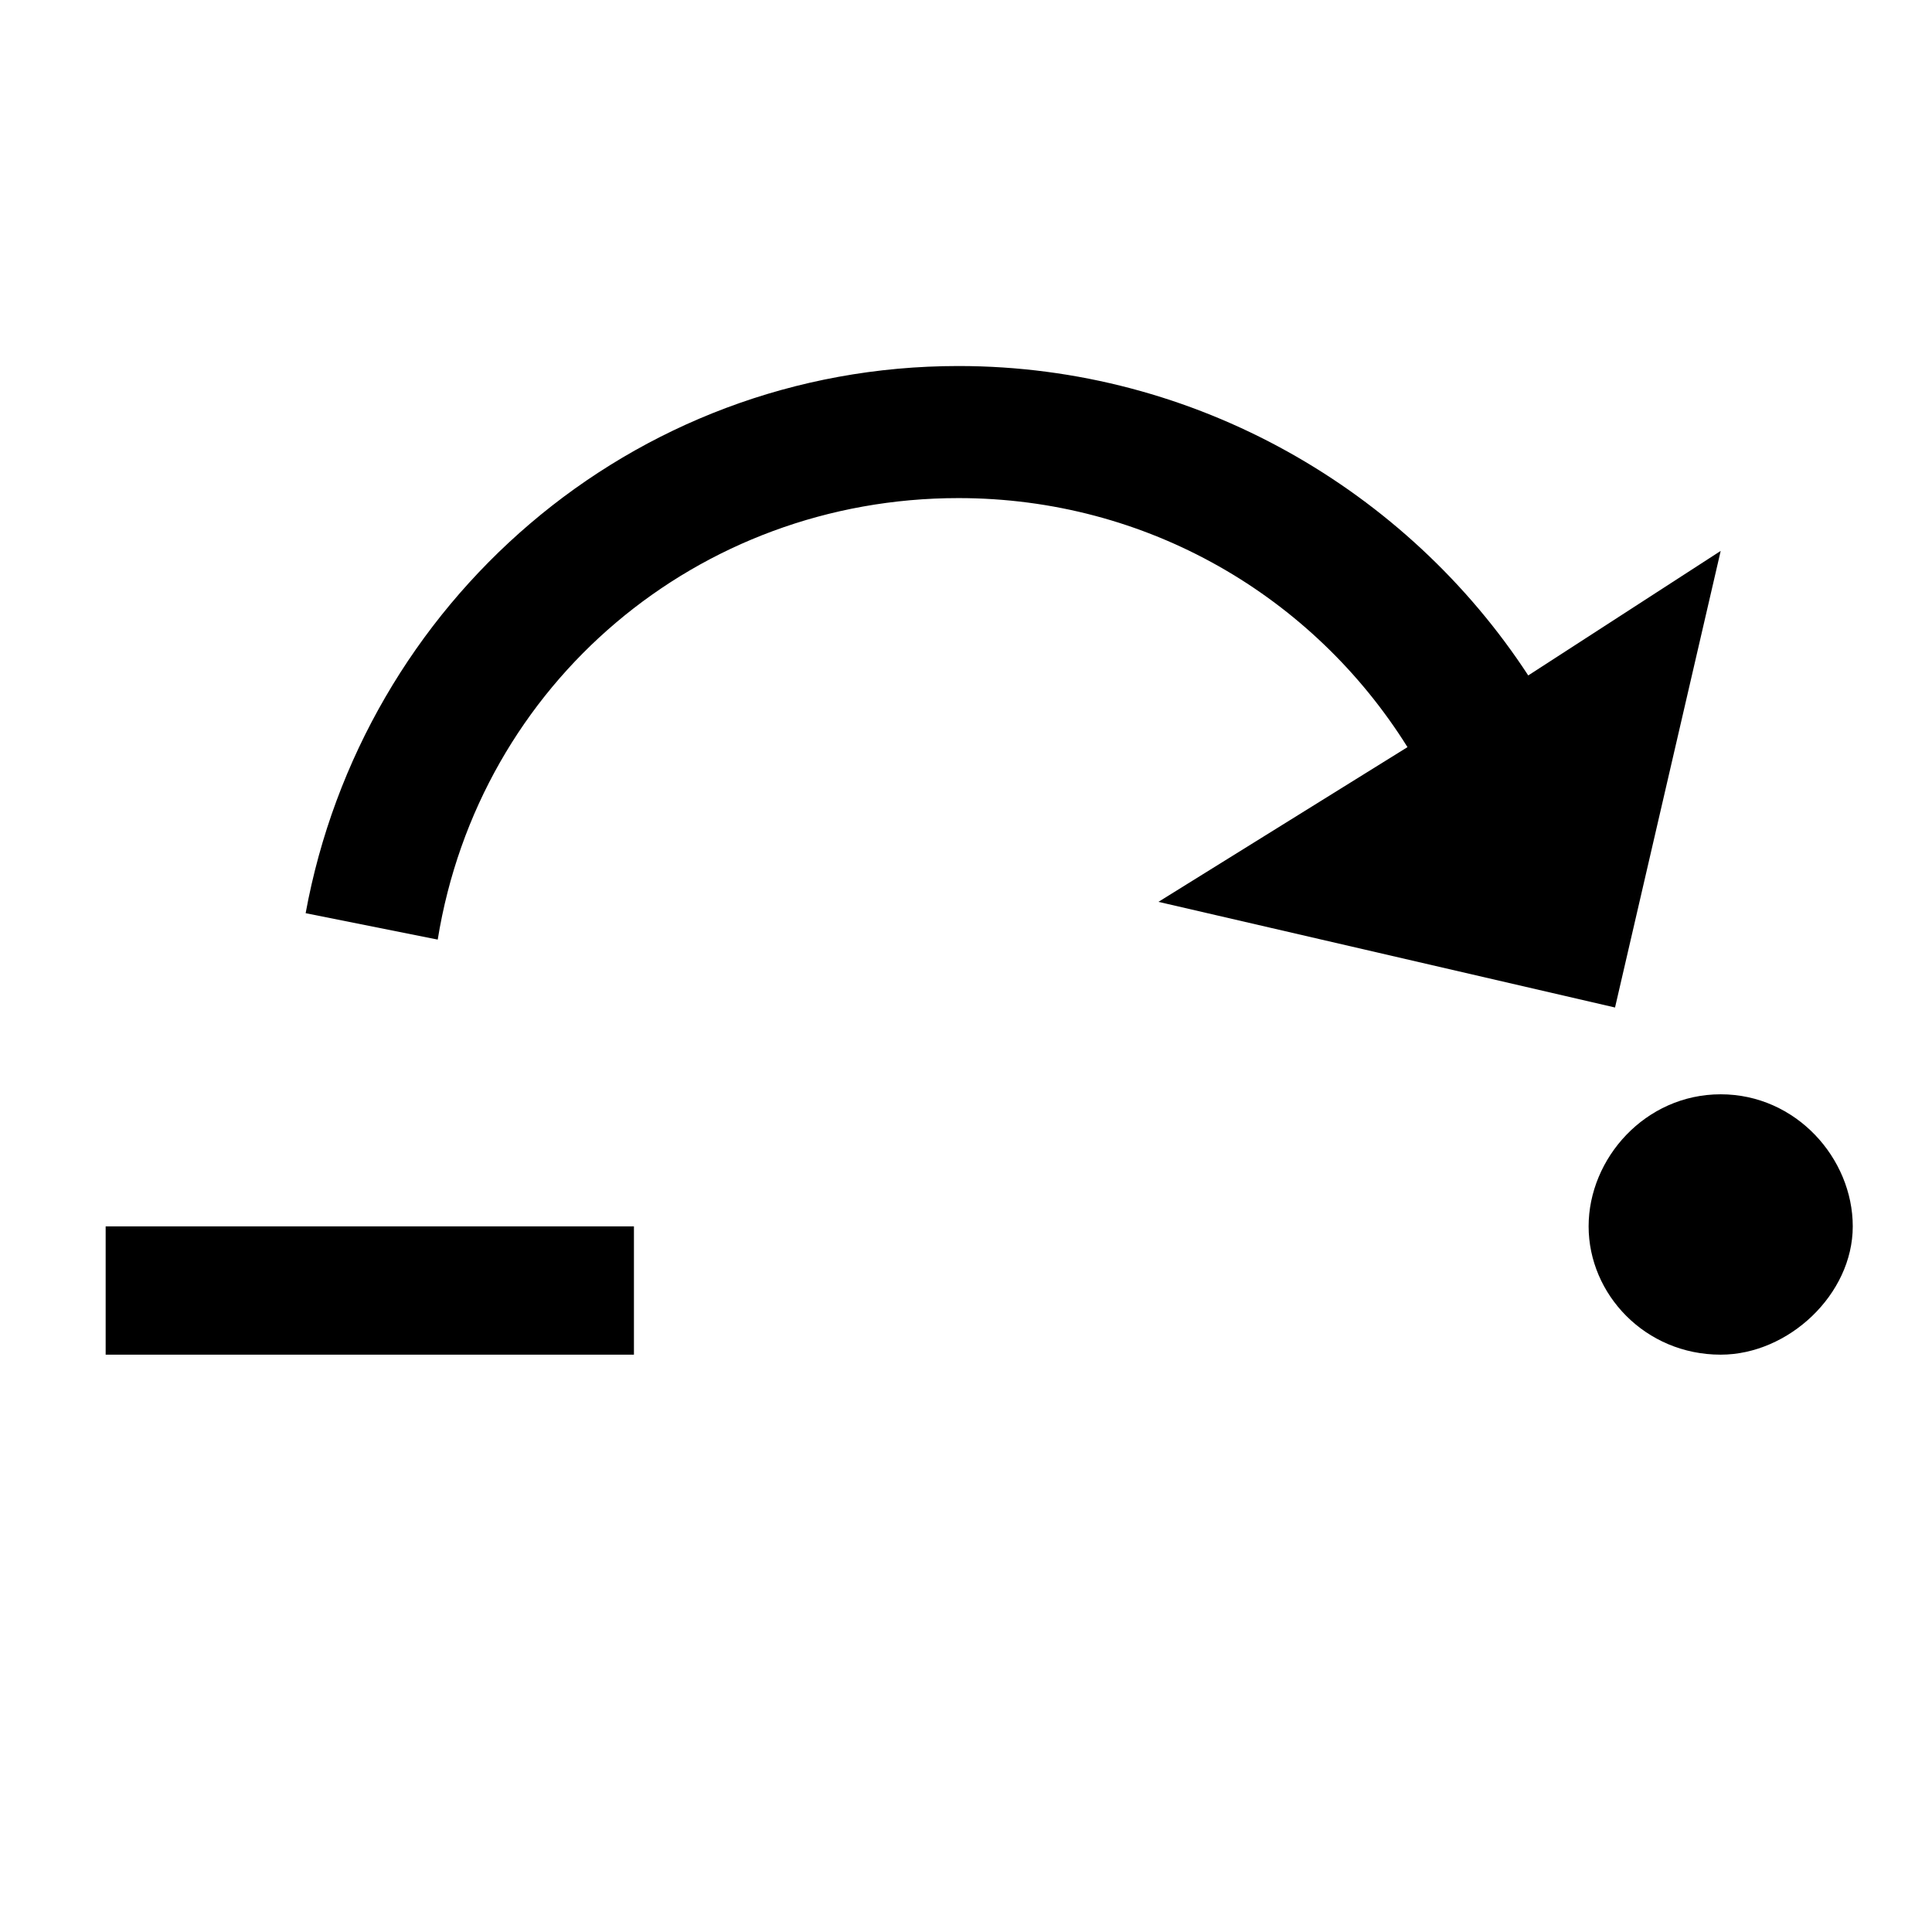
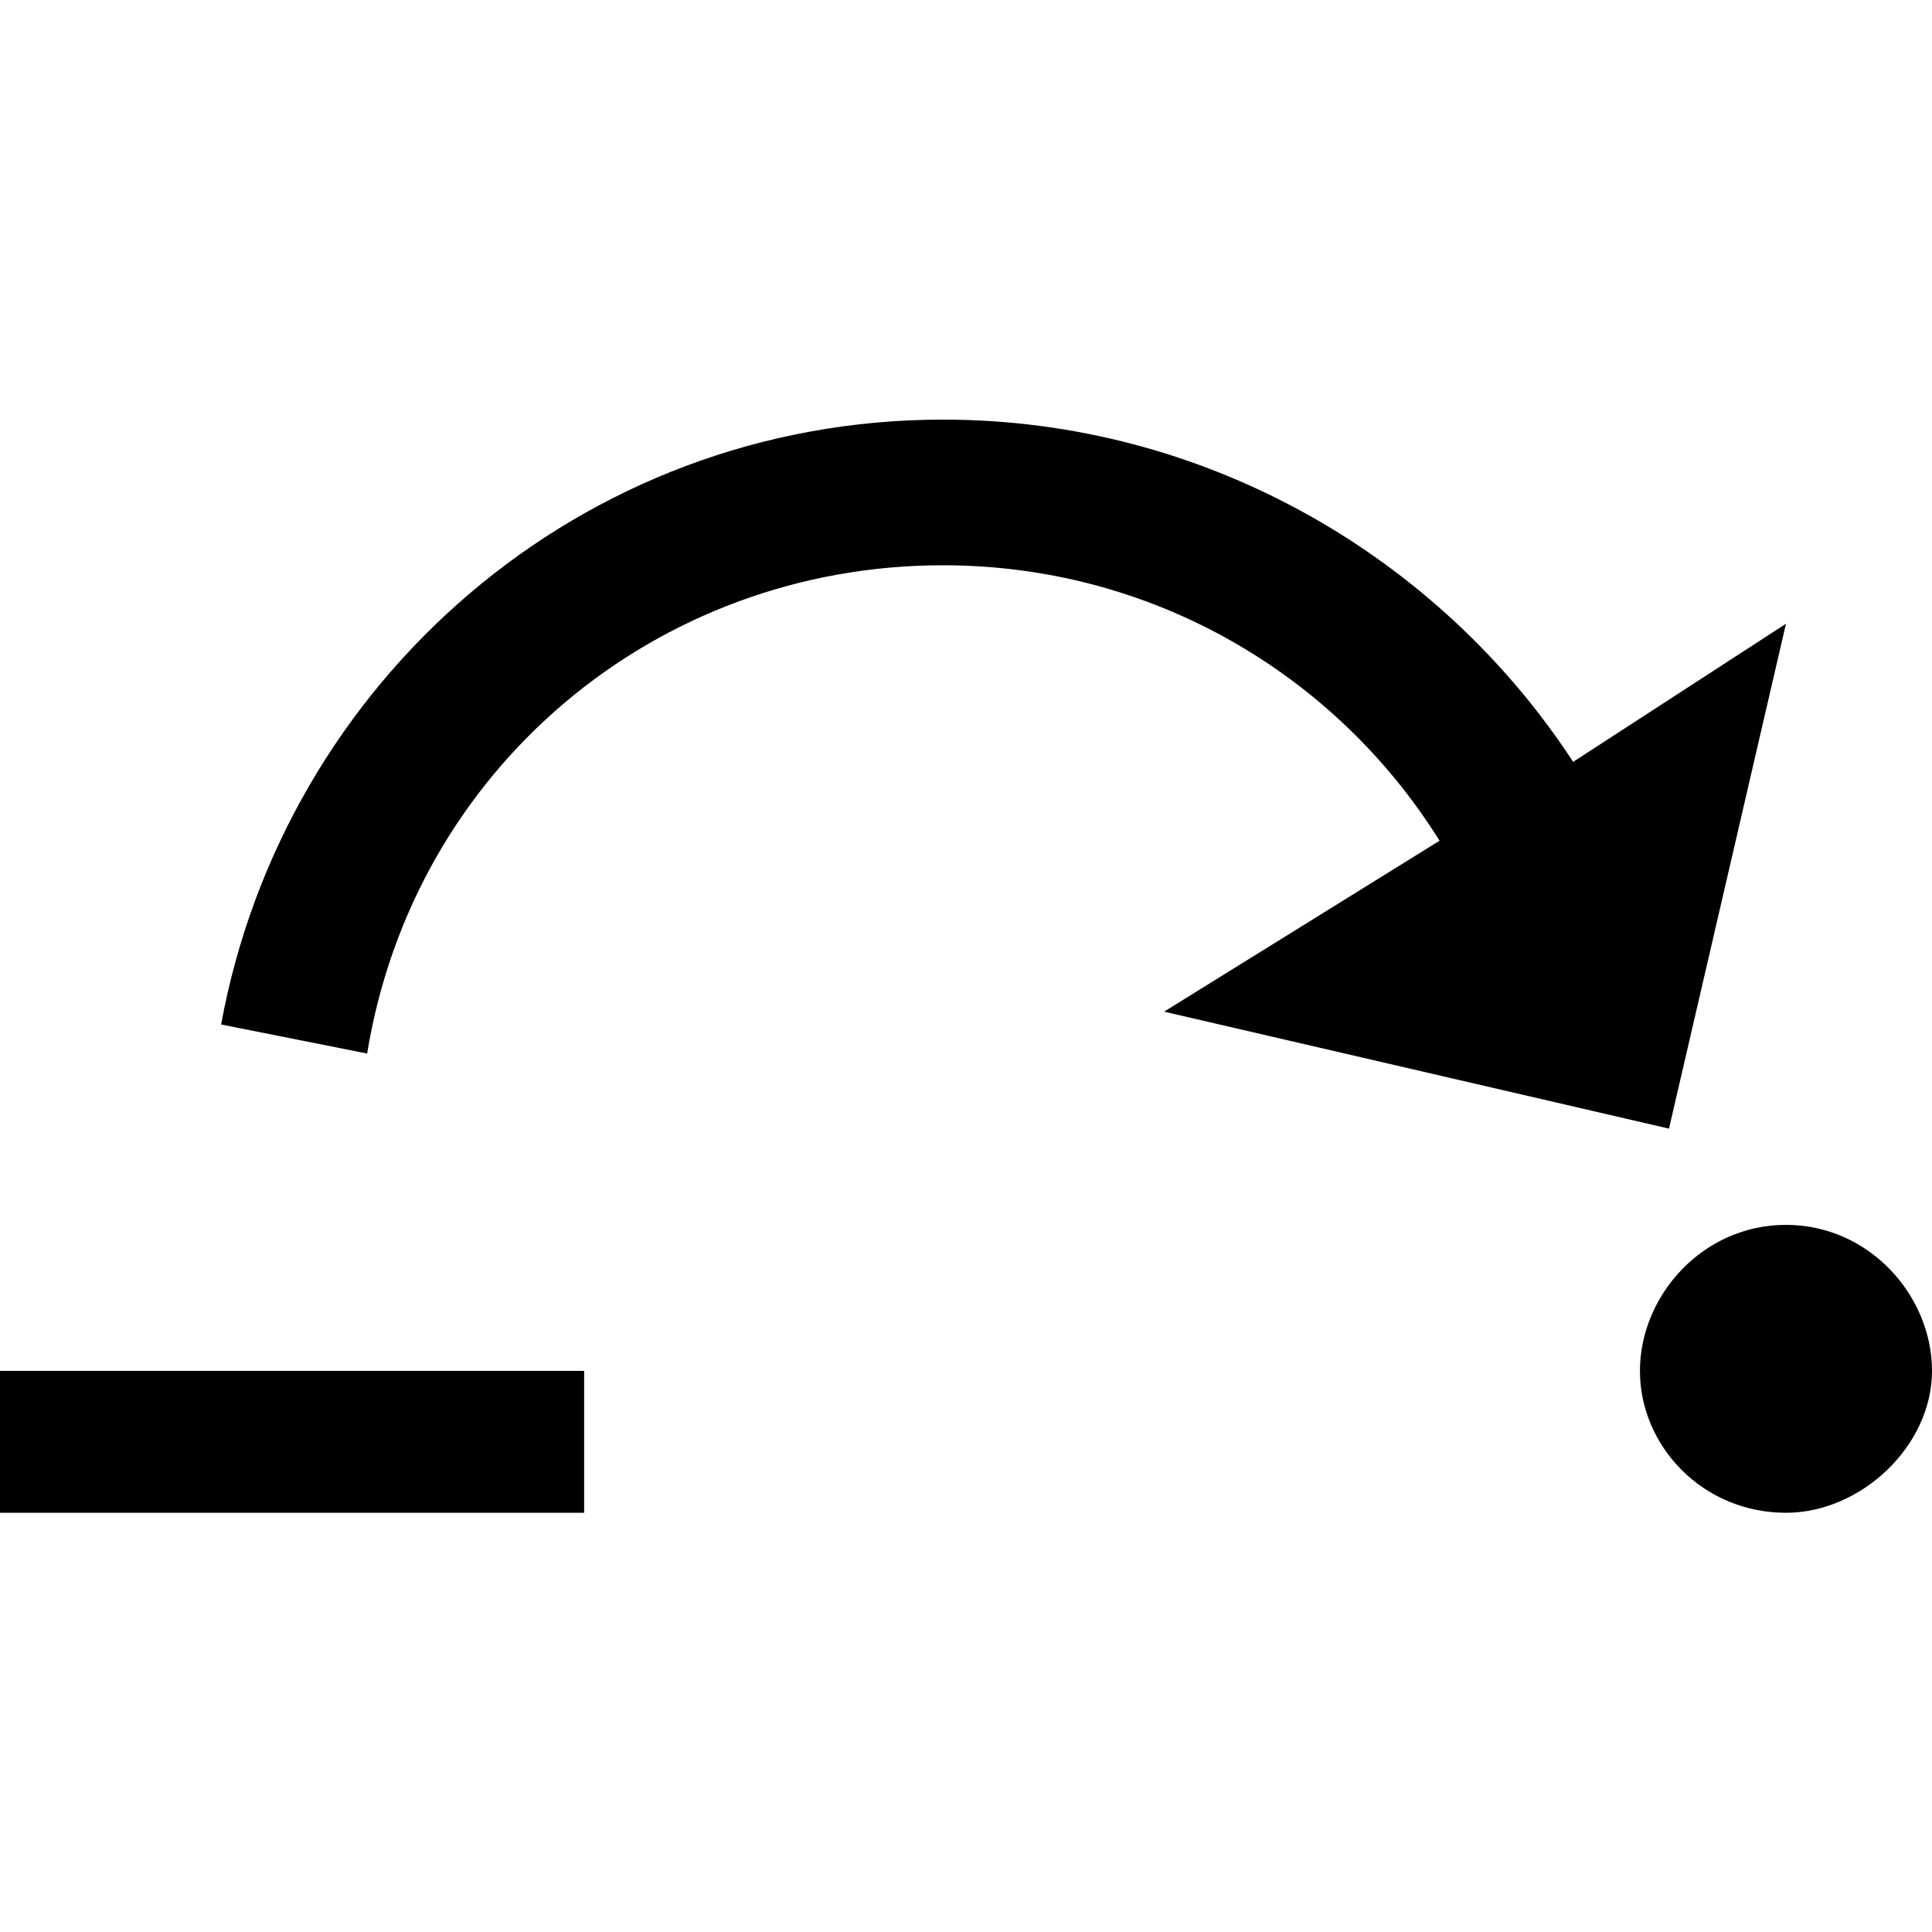
- <svg xmlns="http://www.w3.org/2000/svg" viewBox="0 0 512 512">
-   <path d="M456 290c20 0 35 17 35 35s-17 34-35 34c-20 0-35-16-35-34s15-35 35-35m0-144l-28 121-121-28 66-41c-25-40-69-66-119-66-69 0-127 49-138 117l-35-7c15-82 86-145 173-145 63 0 119 33 151 82zM28 325v34h140v-34z" />
+ <svg xmlns="http://www.w3.org/2000/svg" version="1.1" id="Layer_1" x="0px" y="0px" viewBox="0 0 512 512" style="enable-background:new 0 0 512 512;" xml:space="preserve">
+   <path d="M473.3,324.6c22.1,0,38.7,18.8,38.7,38.7s-18.8,37.6-38.7,37.6c-22.1,0-38.7-17.7-38.7-37.6S451.2,324.6,473.3,324.6   M473.3,165.3l-31,133.8l-133.8-31l73-45.3c-27.6-44.2-76.3-73-131.6-73c-76.3,0-140.4,54.2-152.6,129.4l-38.7-7.7  c16.6-90.7,95.1-160.3,191.3-160.3c69.7,0,131.6,36.5,167,90.7L473.3,165.3z M0,363.3v37.6h154.8v-37.6H0z" />
</svg>
